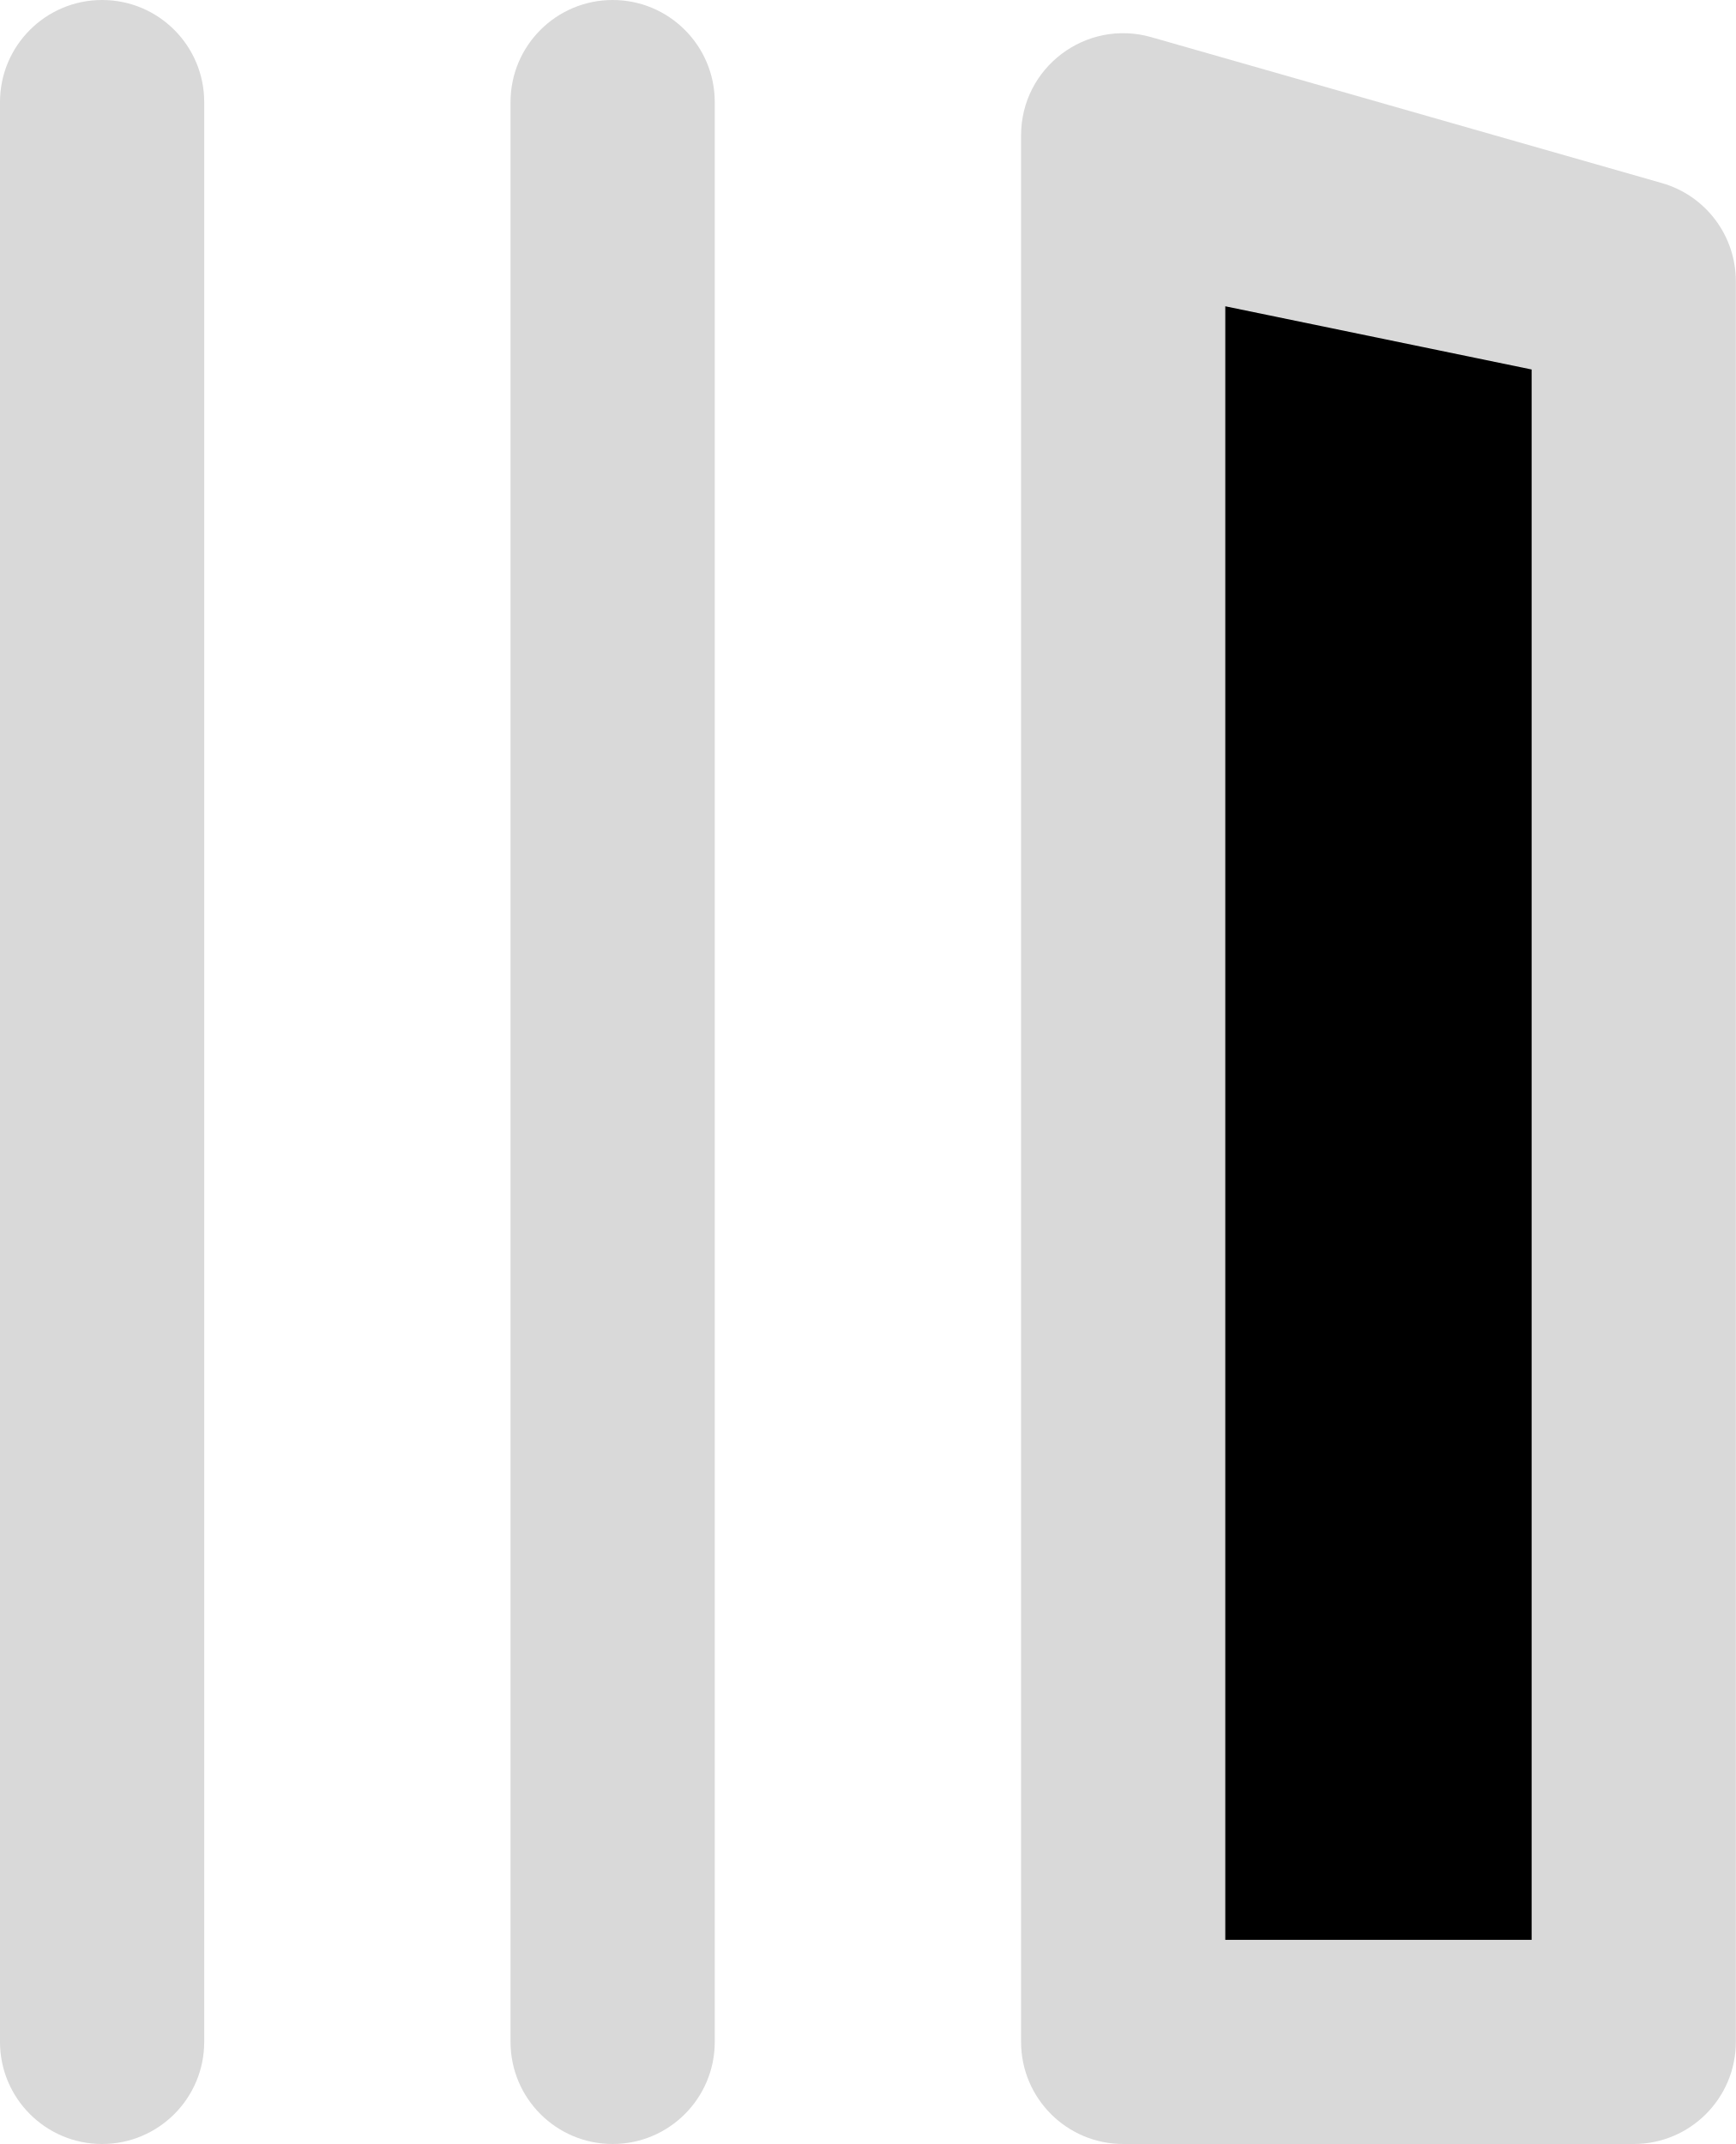
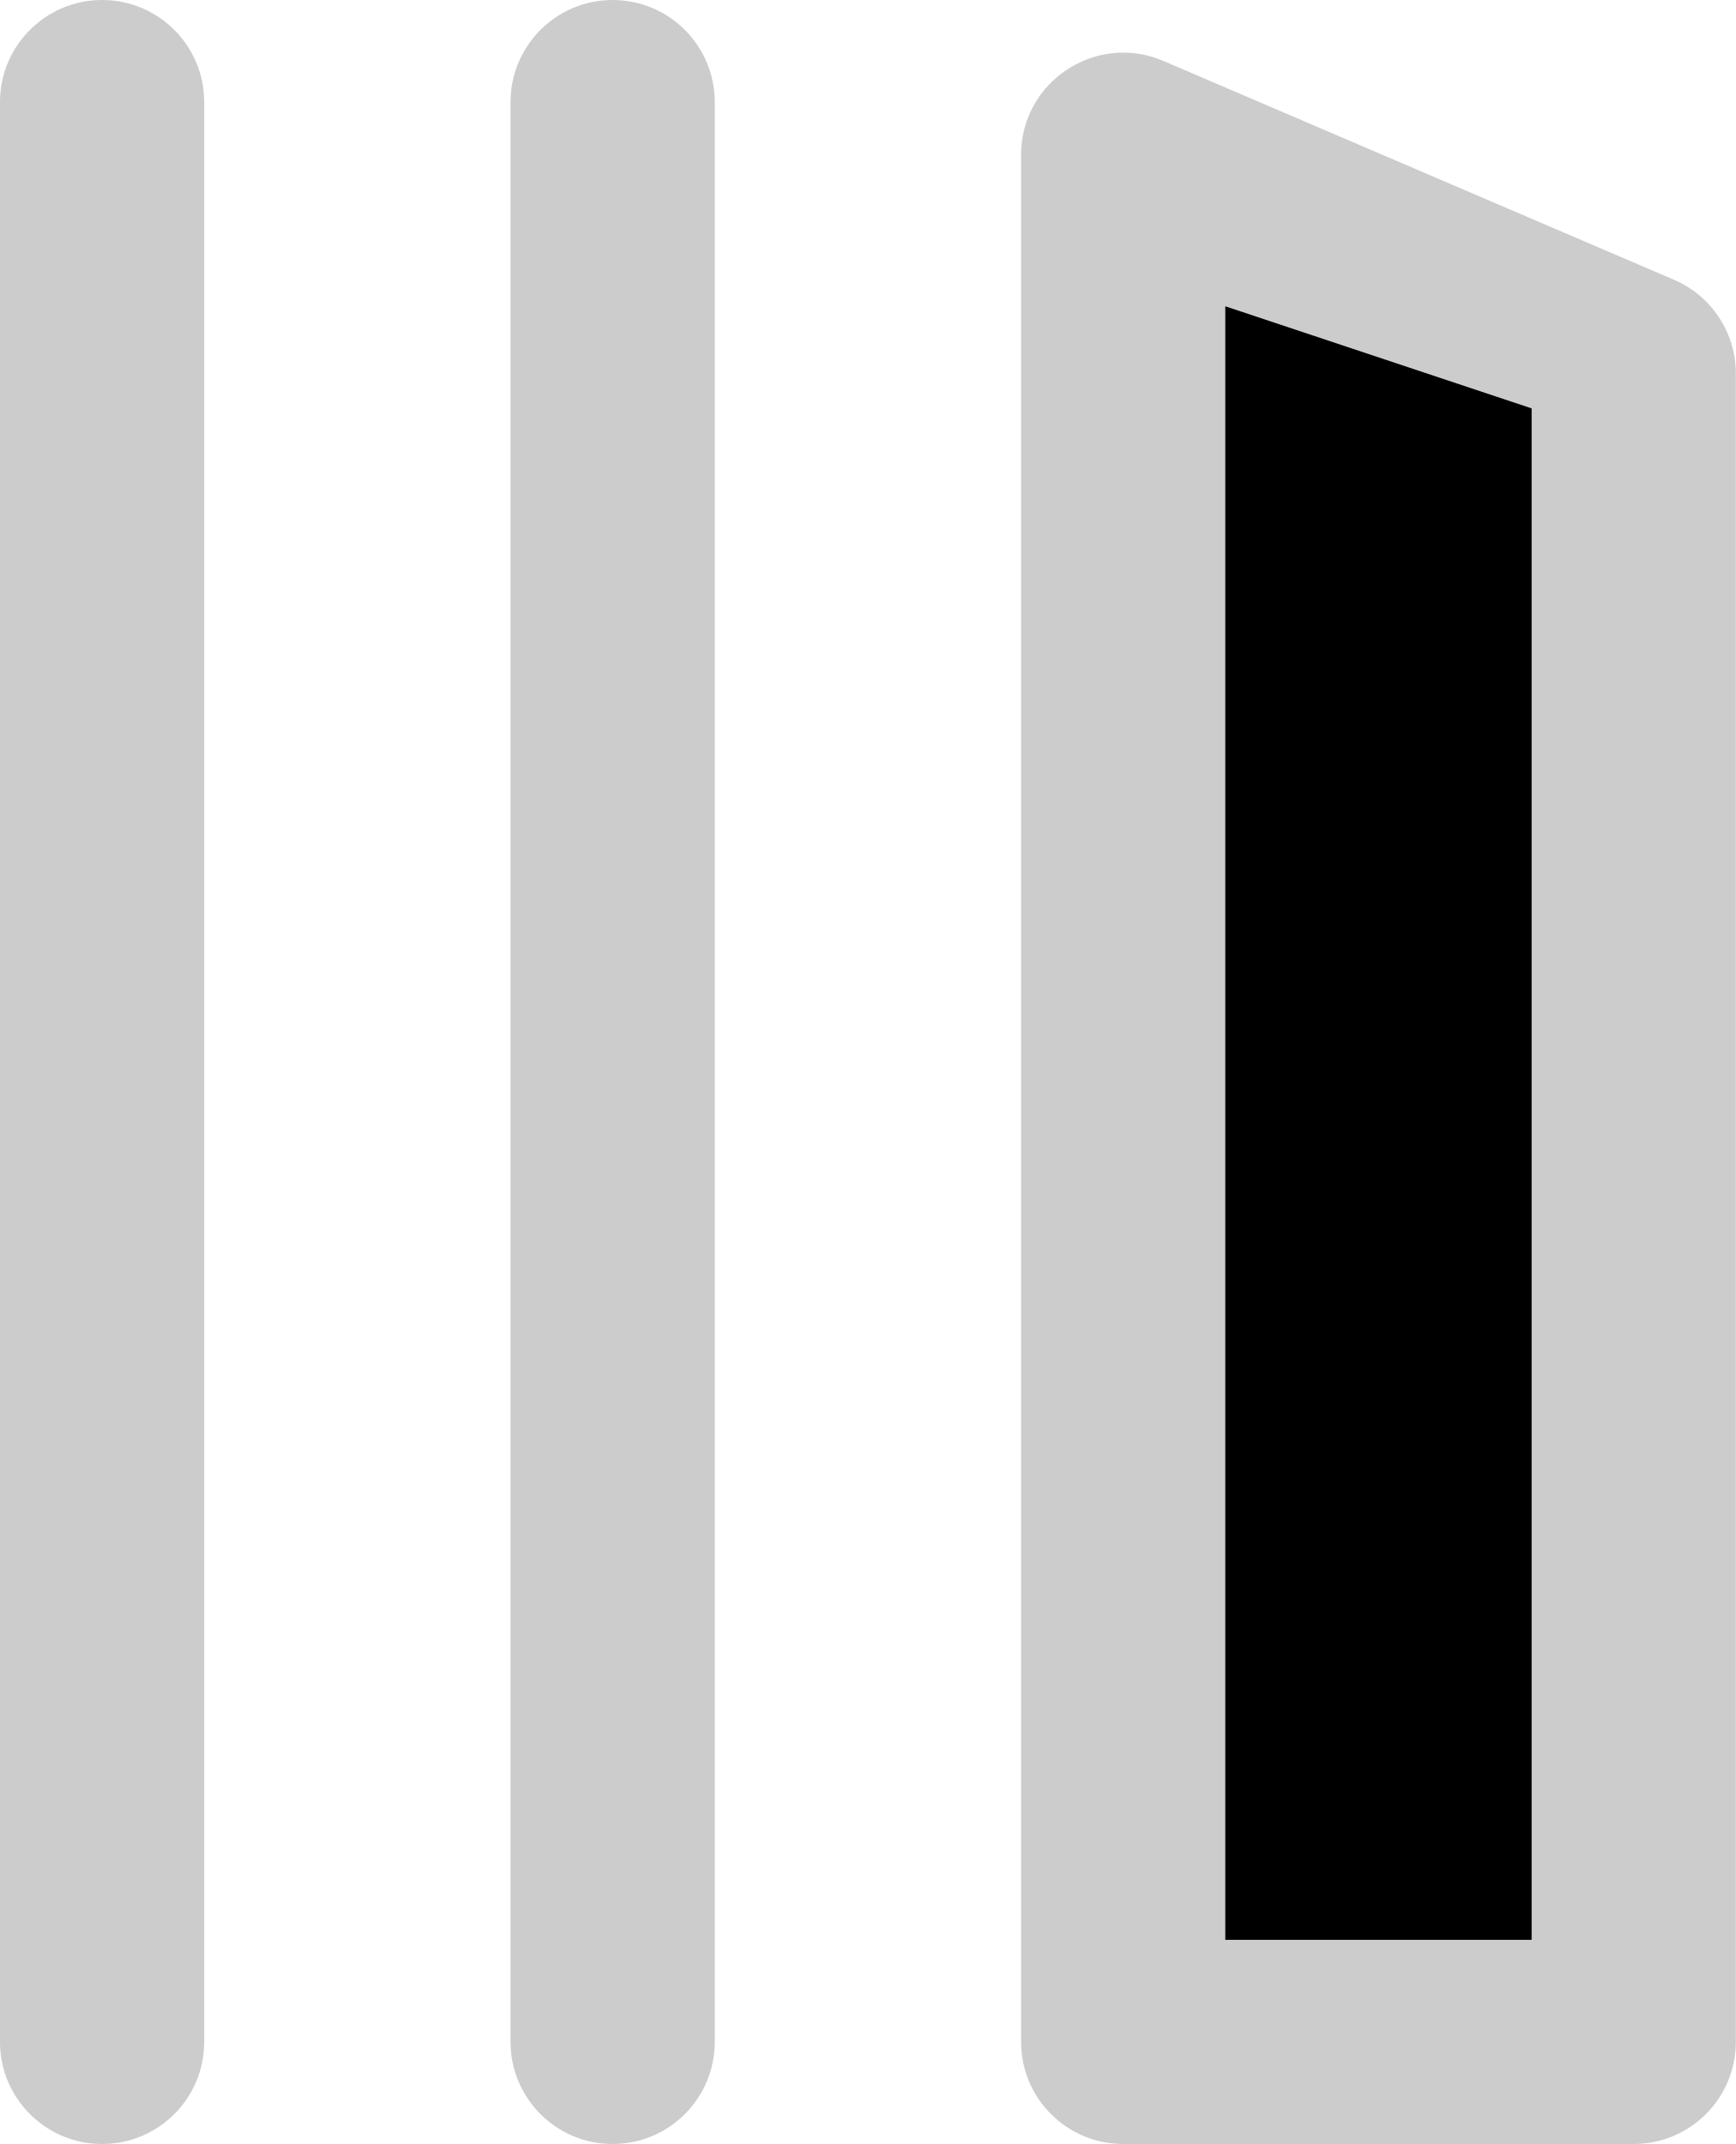
<svg xmlns="http://www.w3.org/2000/svg" width="17" height="21" viewBox="0 0 17 21" fill="none">
-   <rect width="2" height="21" rx="1" fill="#D9D9D9" />
-   <rect x="5" width="2" height="21" rx="1" fill="#D9D9D9" />
-   <path d="M10 1.326C10 0.661 10.636 0.182 11.275 0.364L16.275 1.793C16.704 1.915 17 2.308 17 2.754V20C17 20.552 16.552 21 16 21H11C10.448 21 10 20.552 10 20V1.326Z" fill="#D9D9D9" />
-   <path d="M12 3L15 3.619V19H12V3Z" fill="black" />
+   <rect width="2" height="21" rx="1" fill="#CCCCCC" />
+   <rect x="5" width="2" height="21" rx="1" fill="#CCCCCC" />
+   <path d="M10 1.517C10 0.799 10.734 0.315 11.394 0.597L16.394 2.74C16.762 2.898 17 3.259 17 3.659V20C17 20.552 16.552 21 16 21H11C10.448 21 10 20.552 10 20V1.517Z" fill="#CCCCCC" />
+   <path d="M12 3L15 4V19H12V3Z" fill="black" />
</svg>
